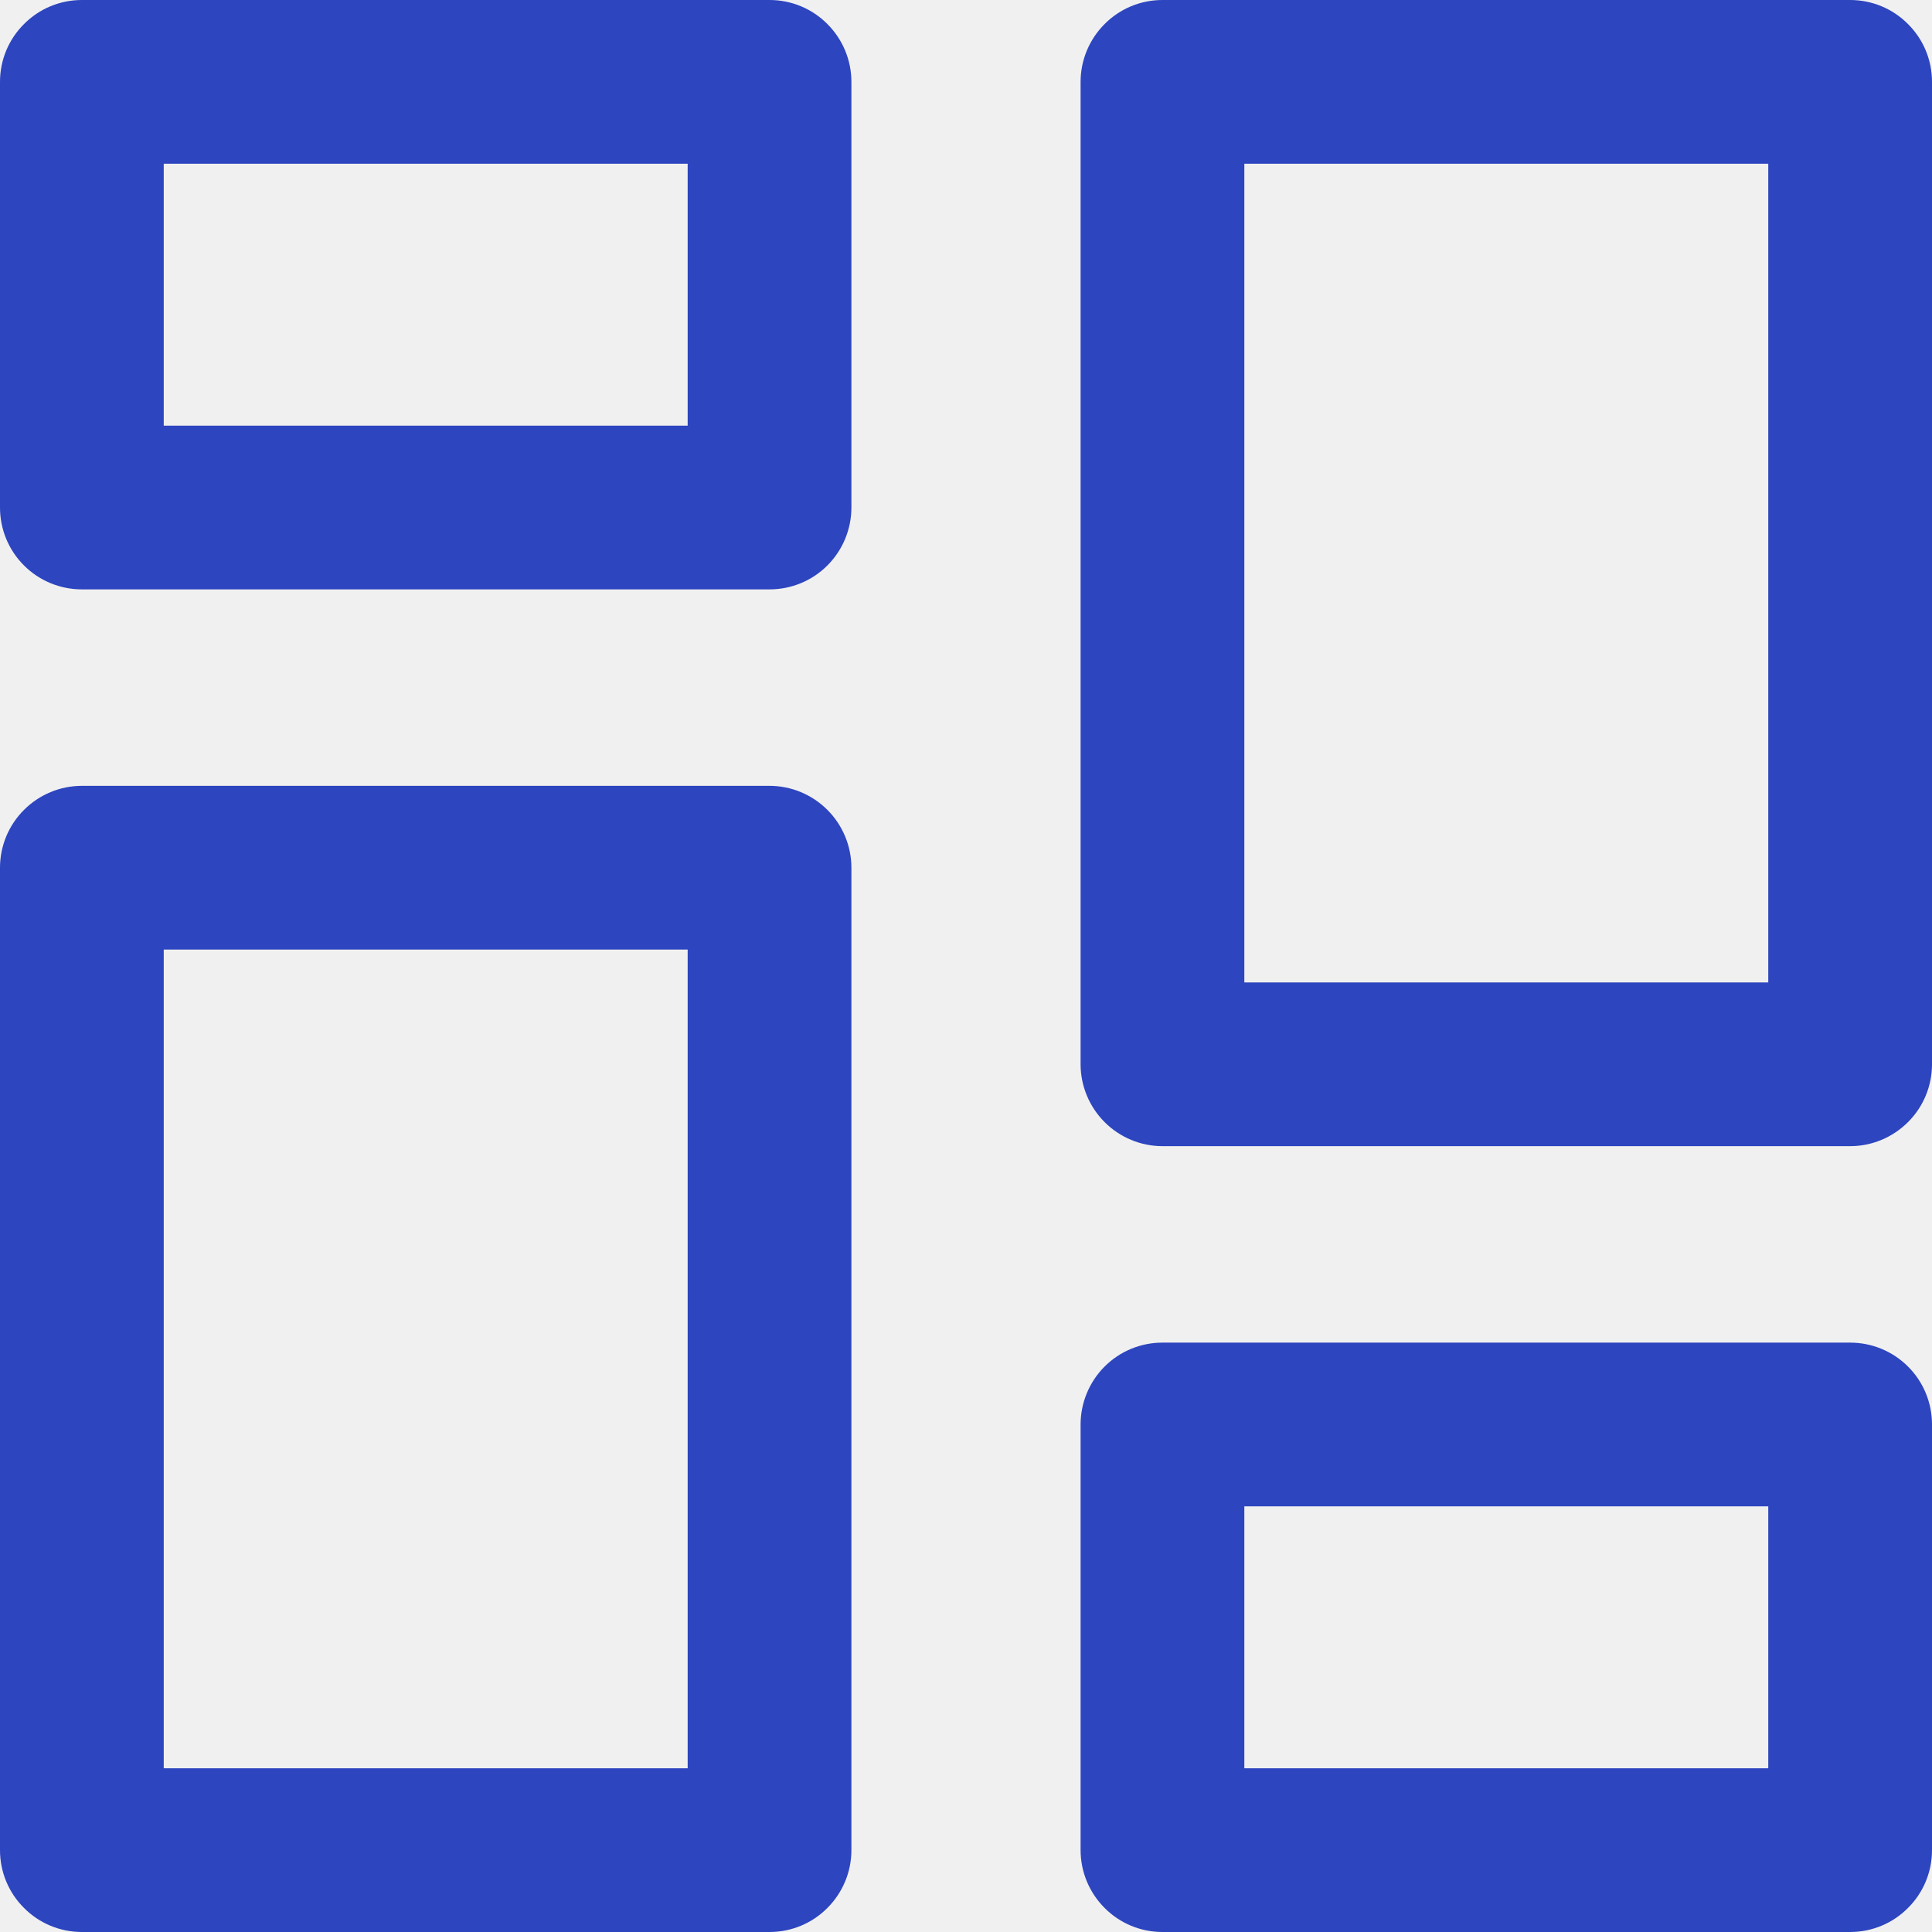
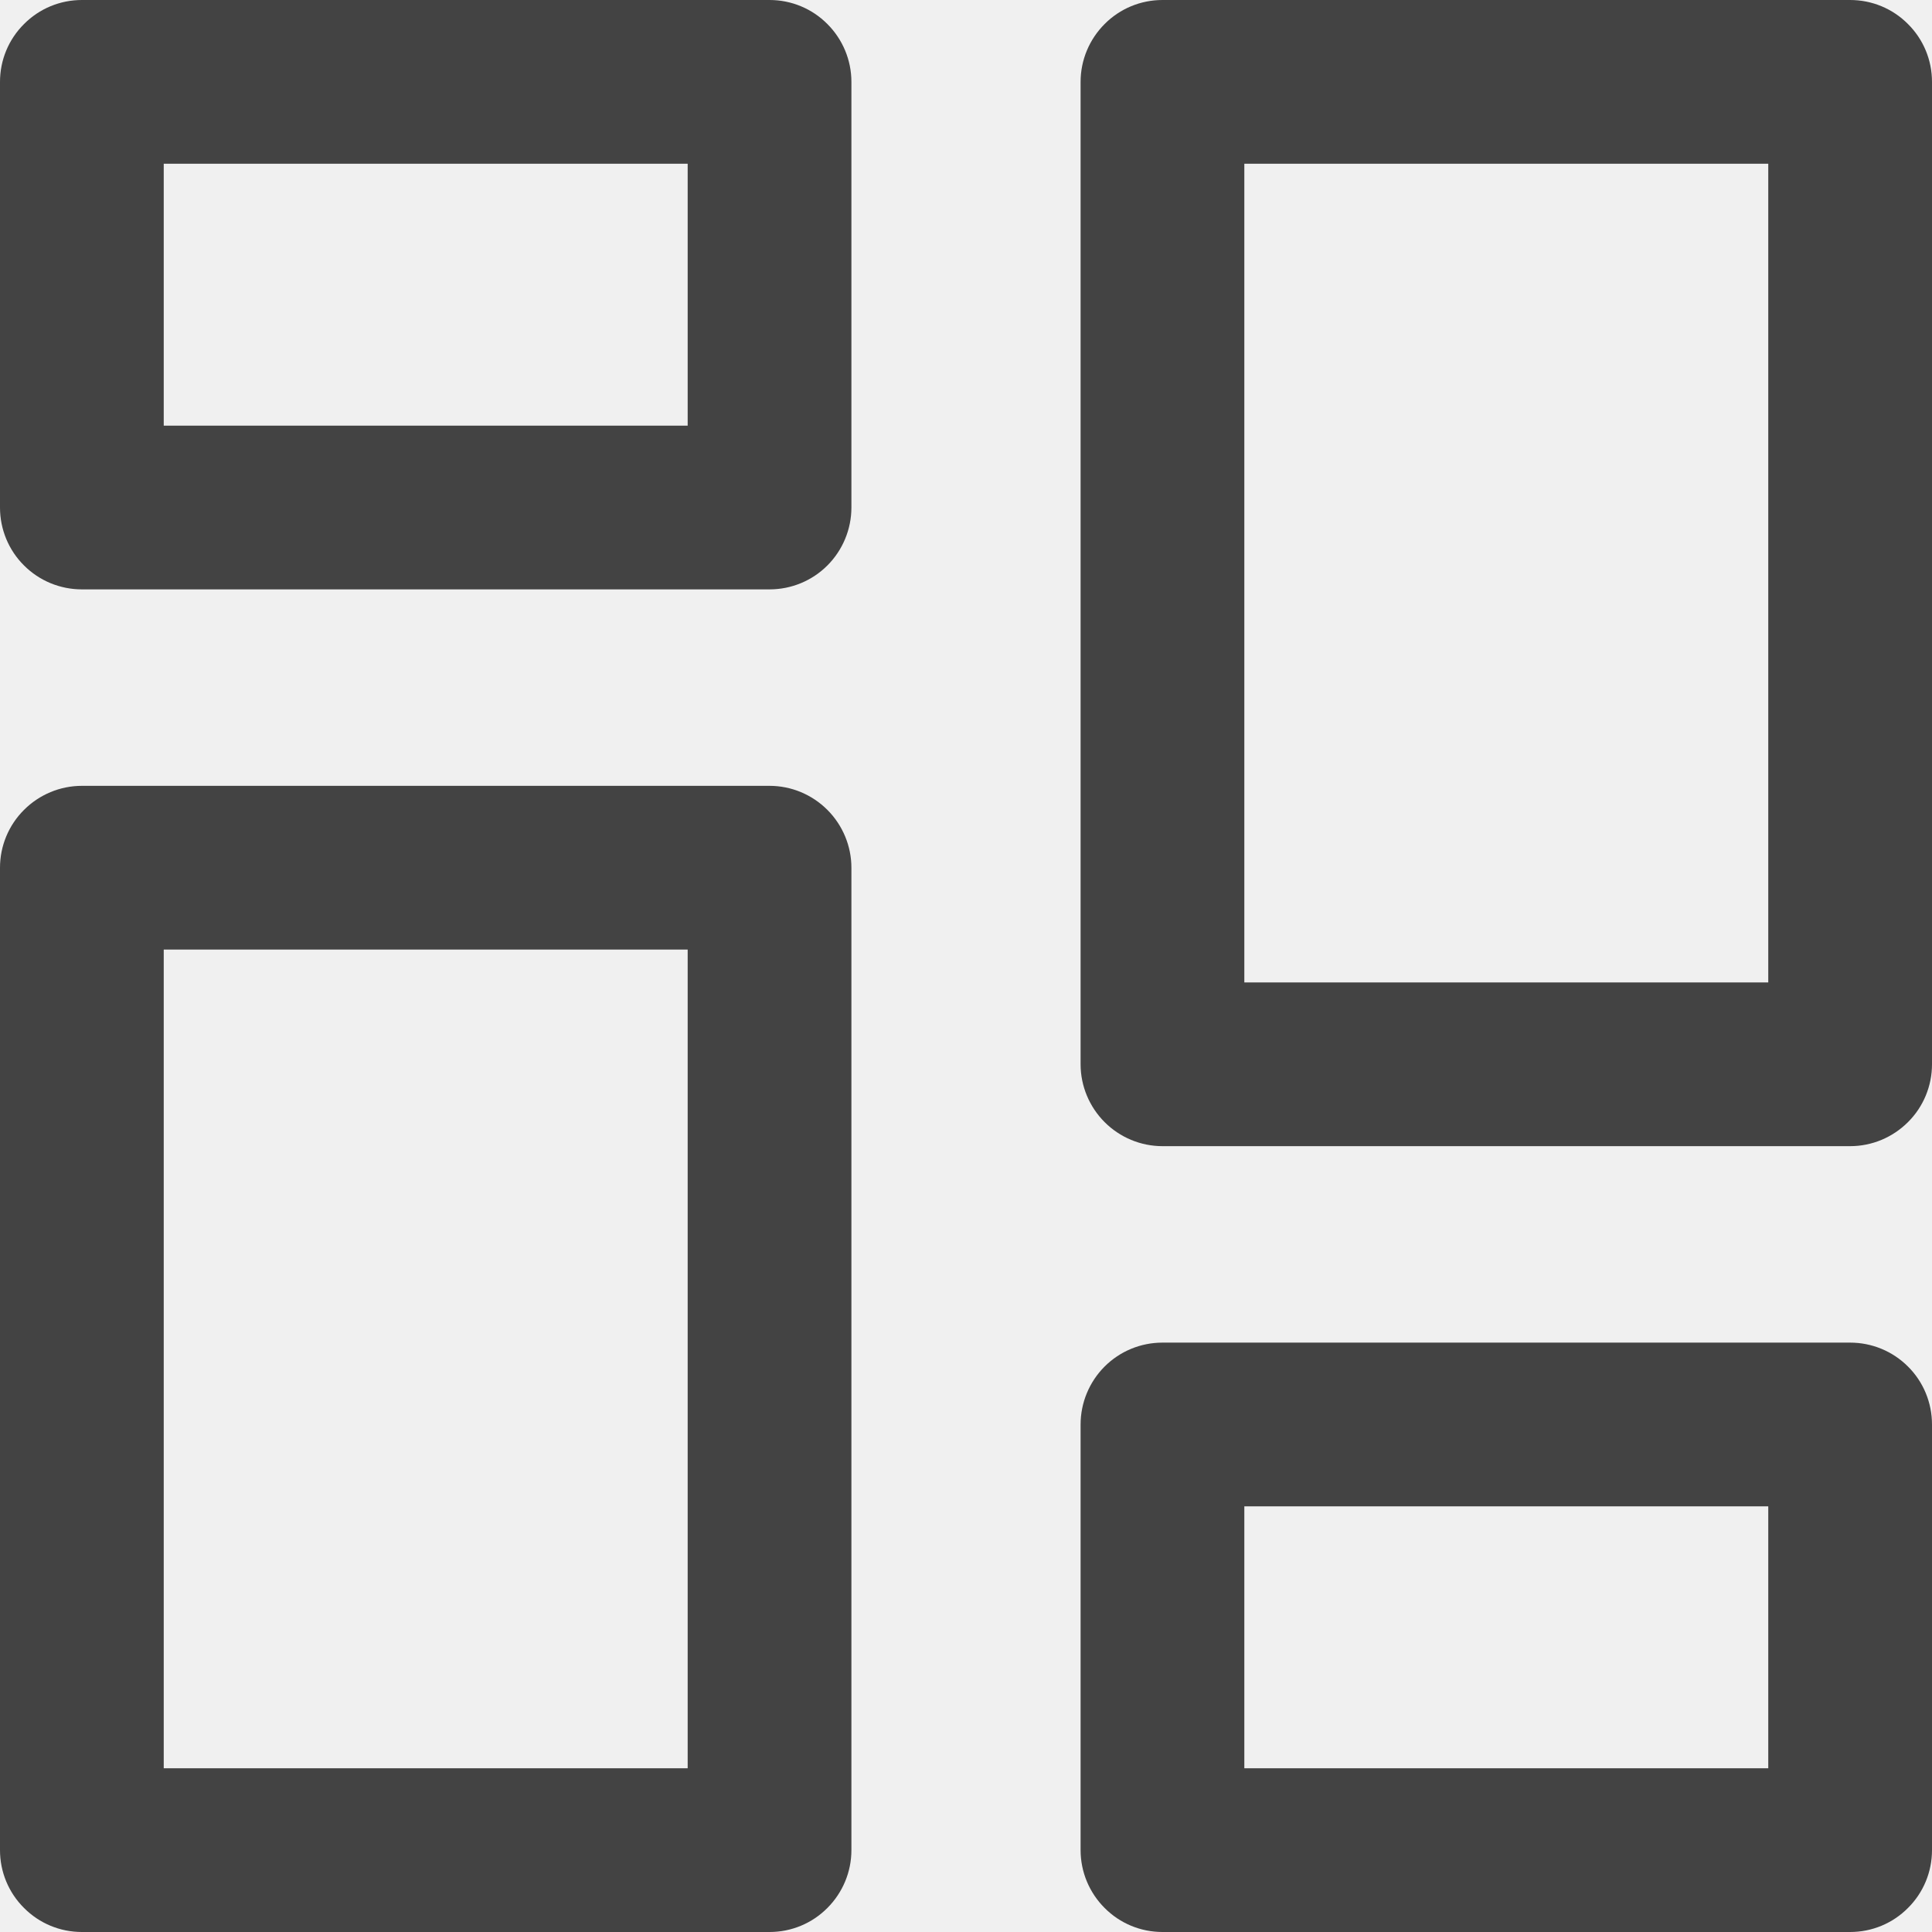
<svg xmlns="http://www.w3.org/2000/svg" width="16" height="16" viewBox="0 0 16 16" fill="none">
  <g clip-path="url(#clip0)">
-     <path d="M6.373 4.881H0.678C0.498 4.881 0.326 4.81 0.199 4.683C0.071 4.556 0 4.383 0 4.203L0 0.678C0 0.498 0.071 0.326 0.199 0.199C0.326 0.071 0.498 0 0.678 0L6.373 0C6.553 0 6.725 0.071 6.852 0.199C6.979 0.326 7.051 0.498 7.051 0.678V4.203C7.051 4.383 6.979 4.556 6.852 4.683C6.725 4.81 6.553 4.881 6.373 4.881ZM1.356 3.525H5.695V1.356H1.356V3.525ZM15.322 9.492H9.627C9.447 9.492 9.275 9.42 9.148 9.293C9.021 9.166 8.949 8.993 8.949 8.814V0.678C8.949 0.498 9.021 0.326 9.148 0.199C9.275 0.071 9.447 0 9.627 0L15.322 0C15.502 0 15.674 0.071 15.801 0.199C15.929 0.326 16 0.498 16 0.678V8.814C16 8.993 15.929 9.166 15.801 9.293C15.674 9.42 15.502 9.492 15.322 9.492ZM10.305 8.136H14.644V1.356H10.305V8.136ZM6.373 16H0.678C0.498 16 0.326 15.929 0.199 15.801C0.071 15.674 0 15.502 0 15.322L0 7.186C0 7.007 0.071 6.834 0.199 6.707C0.326 6.58 0.498 6.508 0.678 6.508H6.373C6.553 6.508 6.725 6.58 6.852 6.707C6.979 6.834 7.051 7.007 7.051 7.186V15.322C7.051 15.502 6.979 15.674 6.852 15.801C6.725 15.929 6.553 16 6.373 16ZM1.356 14.644H5.695V7.864H1.356V14.644ZM15.322 16H9.627C9.447 16 9.275 15.929 9.148 15.801C9.021 15.674 8.949 15.502 8.949 15.322V11.797C8.949 11.617 9.021 11.444 9.148 11.317C9.275 11.19 9.447 11.119 9.627 11.119H15.322C15.502 11.119 15.674 11.19 15.801 11.317C15.929 11.444 16 11.617 16 11.797V15.322C16 15.502 15.929 15.674 15.801 15.801C15.674 15.929 15.502 16 15.322 16ZM10.305 14.644H14.644V12.475H10.305V14.644Z" fill="#2D45BF" />
+     <path d="M6.373 4.881H0.678C0.498 4.881 0.326 4.81 0.199 4.683C0.071 4.556 0 4.383 0 4.203L0 0.678C0 0.498 0.071 0.326 0.199 0.199C0.326 0.071 0.498 0 0.678 0L6.373 0C6.553 0 6.725 0.071 6.852 0.199C6.979 0.326 7.051 0.498 7.051 0.678V4.203C7.051 4.383 6.979 4.556 6.852 4.683C6.725 4.81 6.553 4.881 6.373 4.881ZM1.356 3.525H5.695V1.356H1.356V3.525ZM15.322 9.492H9.627C9.447 9.492 9.275 9.42 9.148 9.293C9.021 9.166 8.949 8.993 8.949 8.814V0.678C8.949 0.498 9.021 0.326 9.148 0.199C9.275 0.071 9.447 0 9.627 0L15.322 0C15.502 0 15.674 0.071 15.801 0.199C15.929 0.326 16 0.498 16 0.678V8.814C16 8.993 15.929 9.166 15.801 9.293C15.674 9.42 15.502 9.492 15.322 9.492ZM10.305 8.136H14.644V1.356H10.305V8.136ZM6.373 16H0.678C0.498 16 0.326 15.929 0.199 15.801C0.071 15.674 0 15.502 0 15.322L0 7.186C0 7.007 0.071 6.834 0.199 6.707C0.326 6.58 0.498 6.508 0.678 6.508H6.373C6.553 6.508 6.725 6.58 6.852 6.707C6.979 6.834 7.051 7.007 7.051 7.186V15.322C7.051 15.502 6.979 15.674 6.852 15.801C6.725 15.929 6.553 16 6.373 16ZM1.356 14.644H5.695V7.864H1.356V14.644ZM15.322 16H9.627C9.447 16 9.275 15.929 9.148 15.801C9.021 15.674 8.949 15.502 8.949 15.322V11.797C8.949 11.617 9.021 11.444 9.148 11.317C9.275 11.19 9.447 11.119 9.627 11.119H15.322C15.502 11.119 15.674 11.19 15.801 11.317C15.929 11.444 16 11.617 16 11.797V15.322C16 15.502 15.929 15.674 15.801 15.801C15.674 15.929 15.502 16 15.322 16ZM10.305 14.644H14.644V12.475H10.305V14.644Z" fill="#434343" />
  </g>
  <defs>
    <clipPath id="clip0">
      <rect width="16" height="16" fill="white" />
    </clipPath>
  </defs>
</svg>
